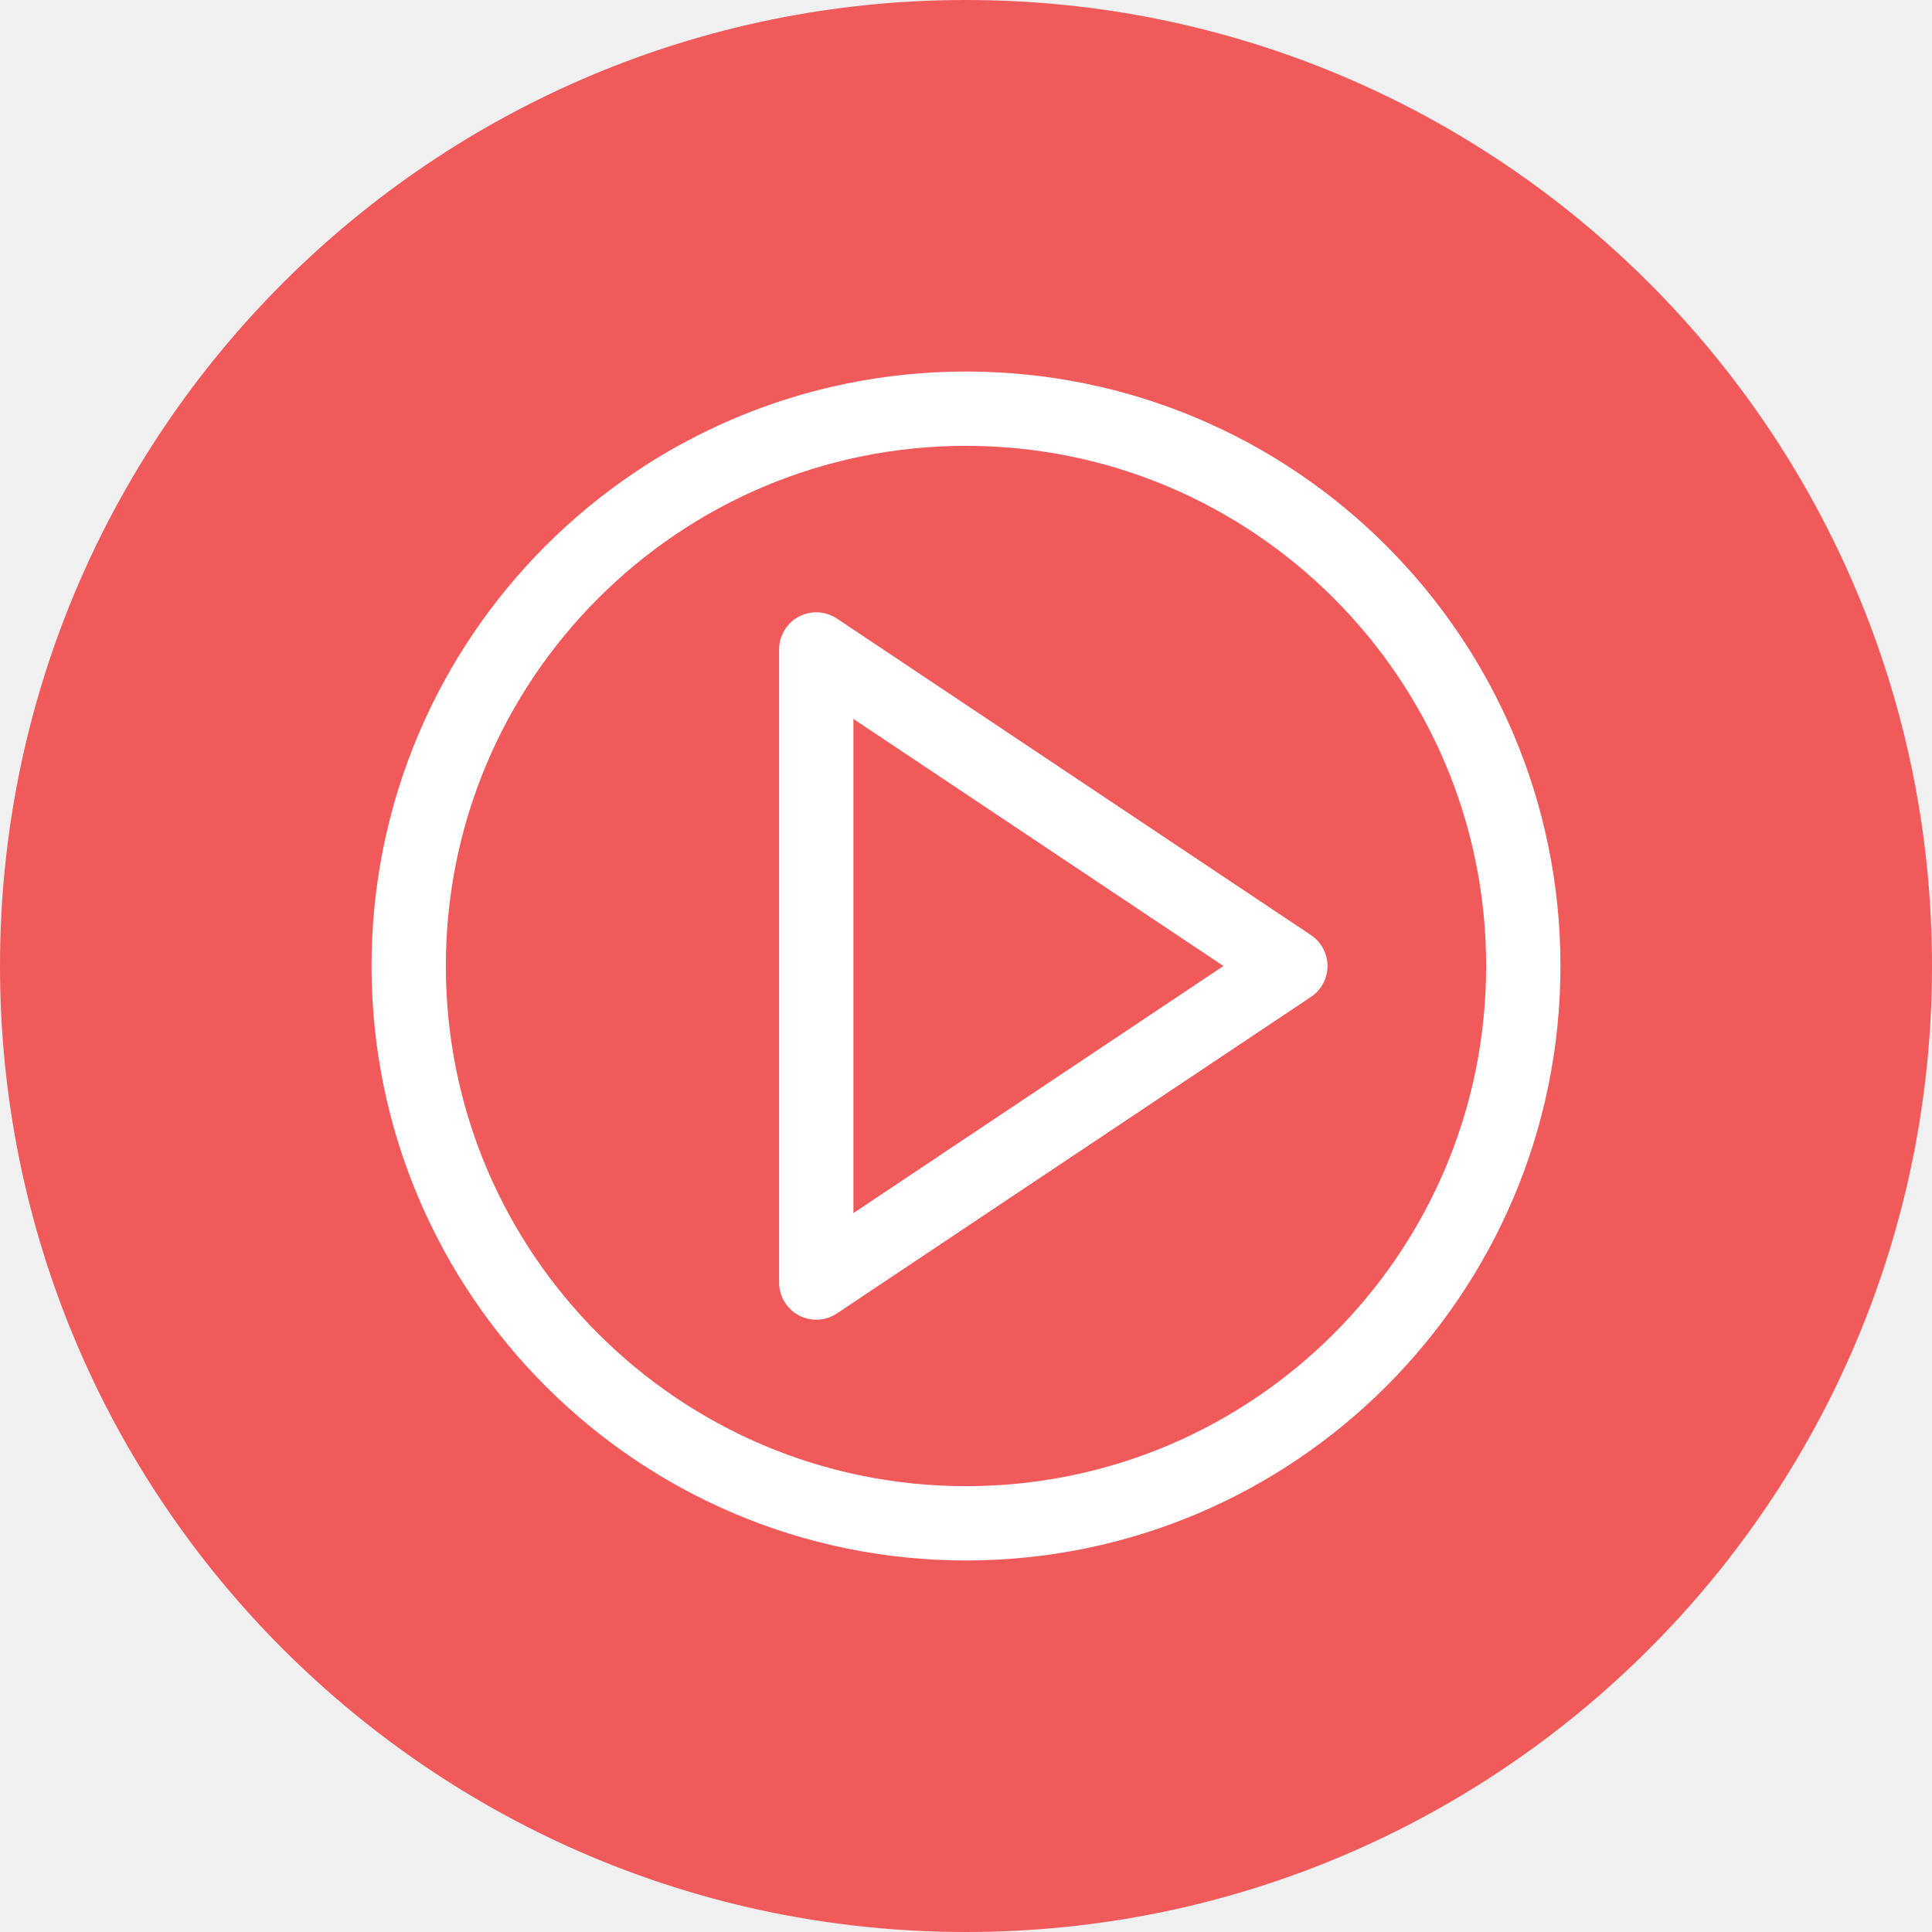
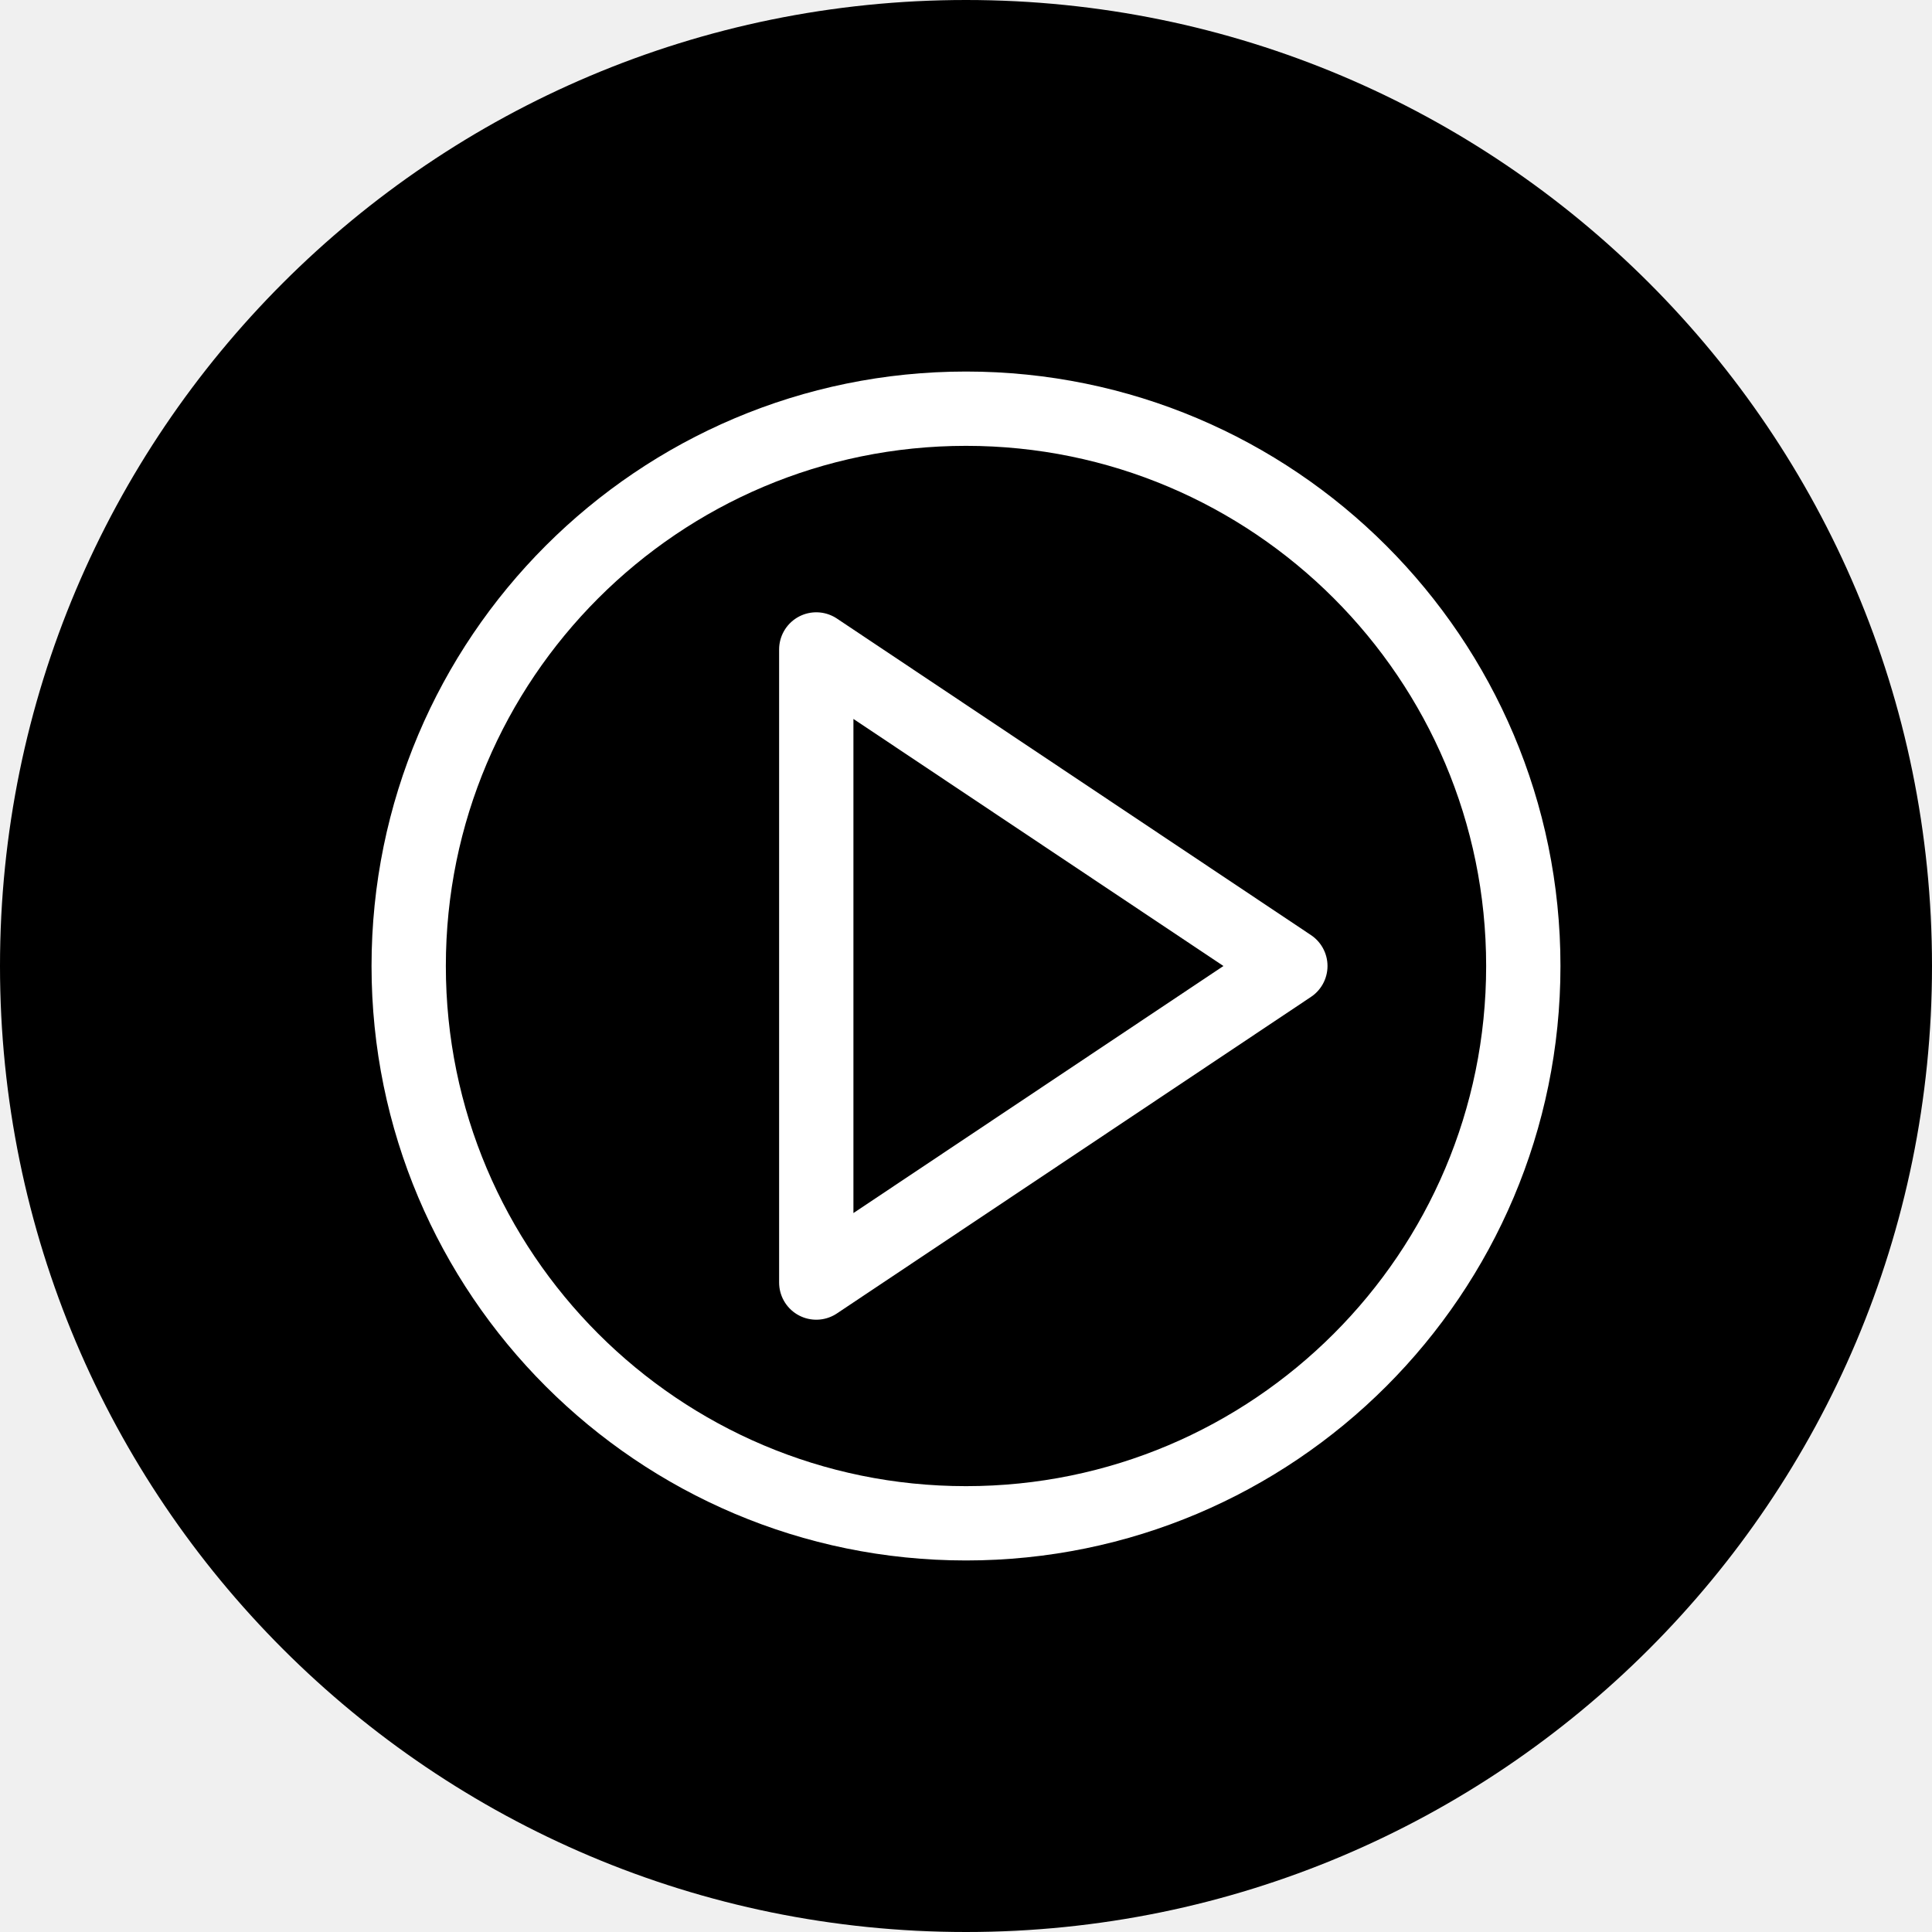
<svg xmlns="http://www.w3.org/2000/svg" width="52" height="52" viewBox="0 0 52 52" fill="none">
-   <rect width="52" height="52" rx="26" fill="#F05A5B" />
+   <rect width="52" height="52" rx="26" fill="currentColor" />
  <path d="M26 41C34.28 41 41 34.28 41 26C41 17.72 34.28 11 26 11C17.72 11 11 17.72 11 26C11 34.28 17.72 41 26 41Z" stroke="white" stroke-width="2" stroke-linecap="round" stroke-linejoin="round" />
  <path d="M34.73 26L21.97 34.52V17.48L34.73 26Z" stroke="white" stroke-width="2" stroke-linecap="round" stroke-linejoin="round" />
</svg>
